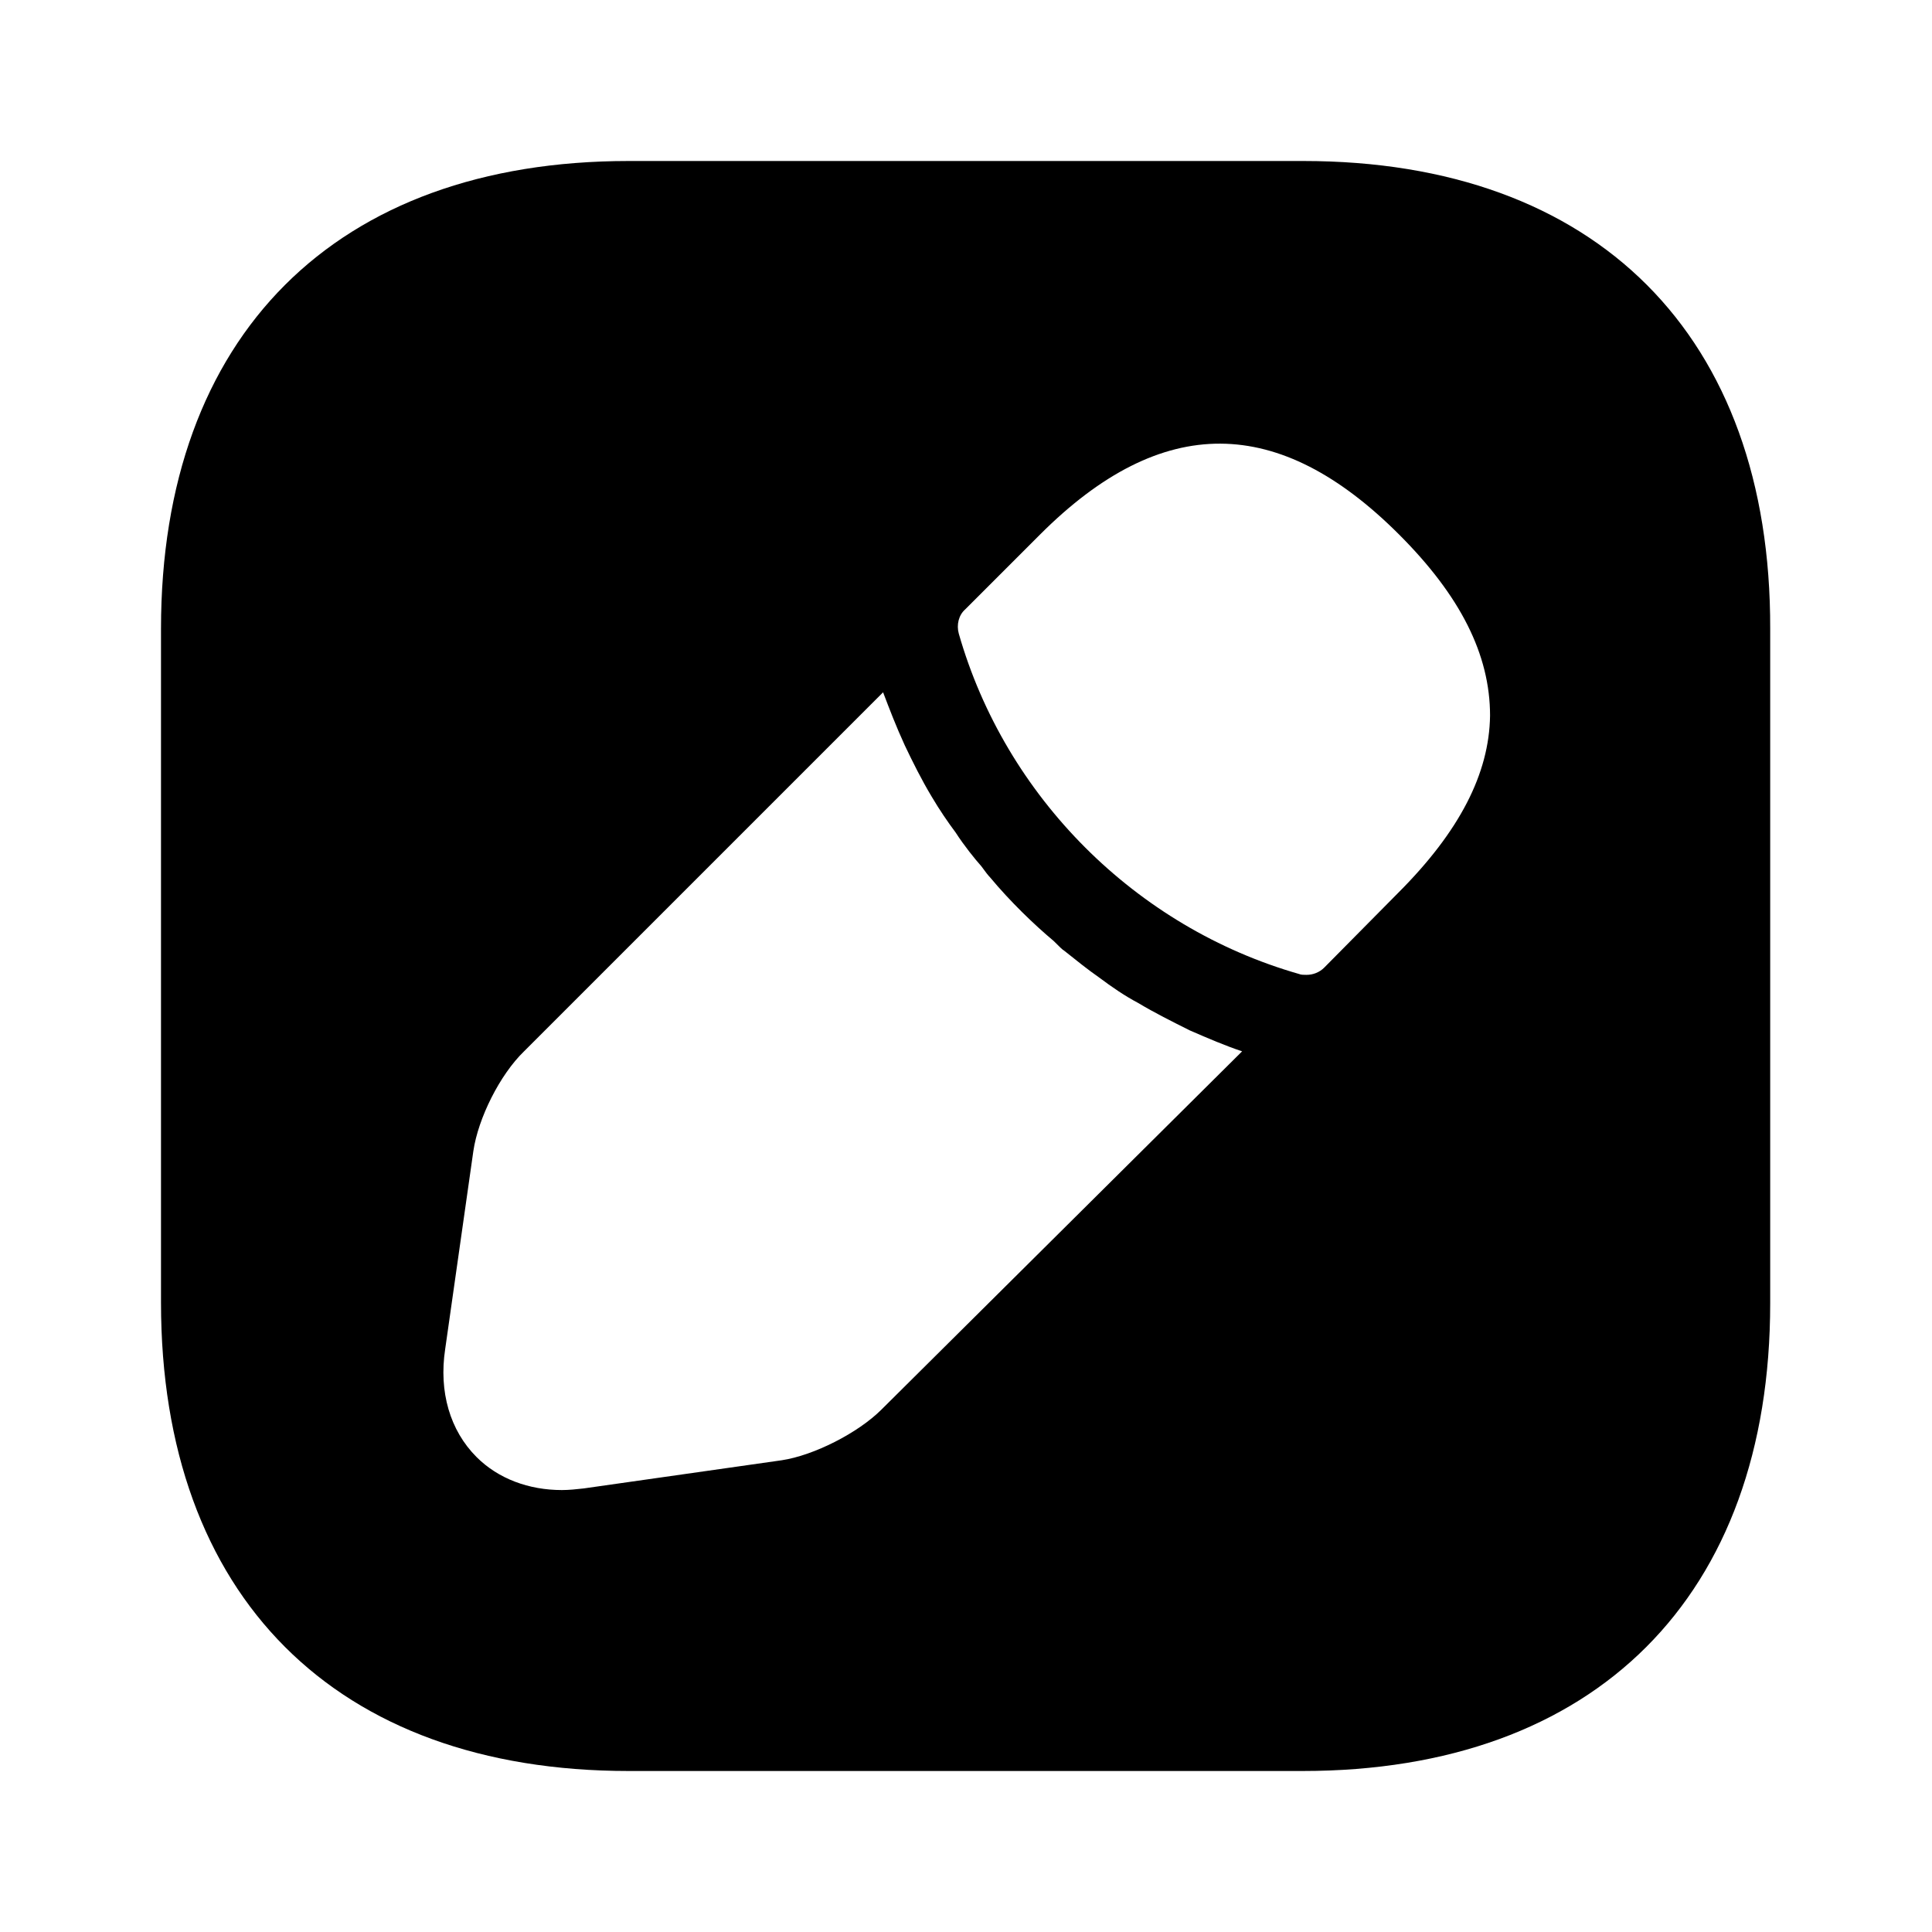
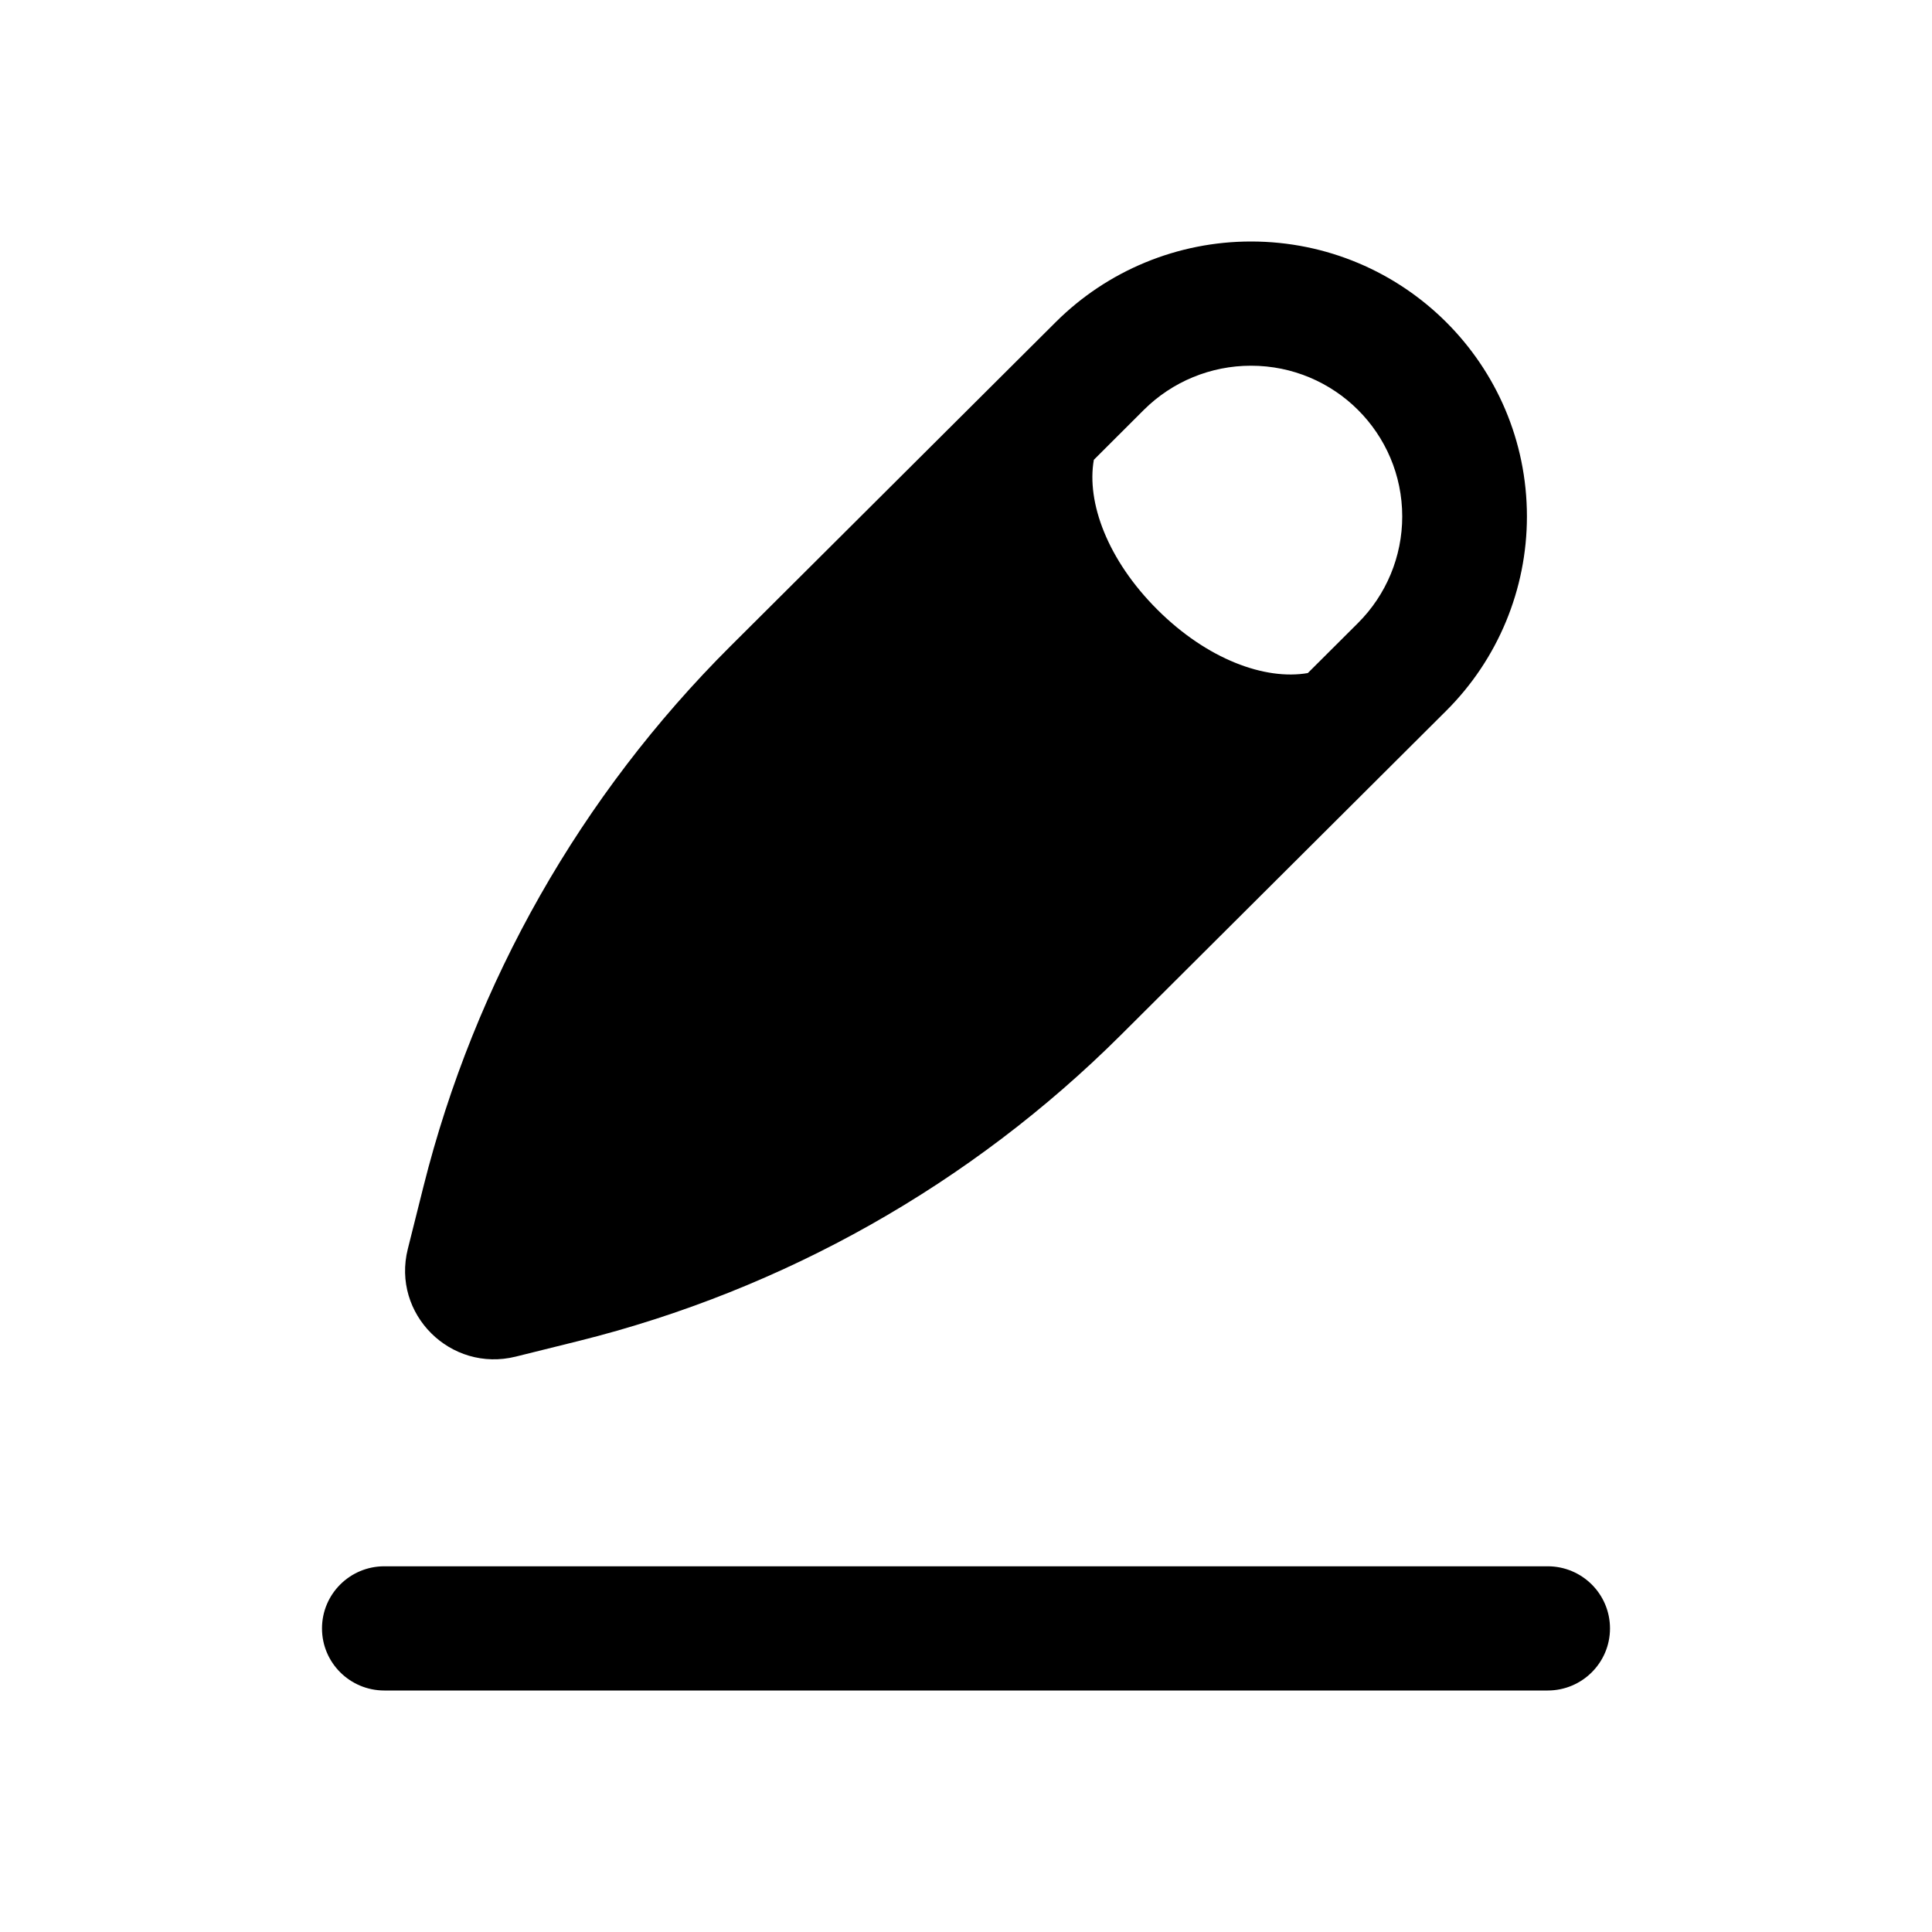
<svg xmlns="http://www.w3.org/2000/svg" width="800px" height="800px" viewBox="0 0 24 24" fill="none">
-   <path d="M16.19 2H7.81C4.17 2 2 4.17 2 7.81V16.18C2 19.83 4.17 22 7.81 22H16.18C19.82 22 21.99 19.83 21.99 16.19V7.81C22 4.17 19.83 2 16.19 2ZM10.95 17.51C10.66 17.8 10.11 18.08 9.71 18.14L7.25 18.49C7.16 18.5 7.07 18.51 6.98 18.51C6.57 18.51 6.19 18.37 5.92 18.1C5.59 17.77 5.45 17.29 5.53 16.76L5.88 14.3C5.94 13.89 6.21 13.35 6.51 13.06L10.97 8.6C11.05 8.81 11.13 9.02 11.24 9.26C11.34 9.47 11.45 9.69 11.57 9.89C11.67 10.06 11.78 10.22 11.87 10.34C11.98 10.51 12.11 10.67 12.19 10.76C12.24 10.83 12.28 10.88 12.3 10.9C12.55 11.2 12.84 11.48 13.09 11.69C13.16 11.76 13.2 11.8 13.22 11.81C13.37 11.93 13.52 12.05 13.65 12.14C13.81 12.26 13.97 12.37 14.14 12.46C14.34 12.58 14.56 12.69 14.78 12.8C15.01 12.9 15.22 12.99 15.43 13.06L10.95 17.51ZM17.37 11.09L16.45 12.02C16.39 12.08 16.31 12.11 16.23 12.11C16.2 12.11 16.16 12.11 16.14 12.1C14.11 11.52 12.49 9.9 11.91 7.87C11.88 7.76 11.91 7.64 11.99 7.57L12.92 6.64C14.44 5.12 15.89 5.15 17.38 6.64C18.14 7.4 18.51 8.13 18.51 8.89C18.5 9.61 18.13 10.33 17.37 11.09Z" fill="currentColor" />
+   <path fill-rule="evenodd" clip-rule="evenodd" d="M15.54 3C14.63 3 13.758 3.36 13.115 4.001L9.072 8.029C7.215 9.88 5.898 12.198 5.261 14.737L5.066 15.515C4.863 16.323 5.597 17.054 6.408 16.852L7.189 16.658C9.737 16.023 12.063 14.71 13.921 12.86L17.964 8.831C18.607 8.191 18.968 7.322 18.968 6.416C18.968 4.529 17.433 3 15.54 3ZM14.378 7.574C14.996 8.19 15.714 8.453 16.246 8.361L16.869 7.74C17.221 7.389 17.419 6.913 17.419 6.416C17.419 5.381 16.578 4.543 15.54 4.543C15.041 4.543 14.563 4.74 14.21 5.091L13.588 5.712C13.495 6.242 13.759 6.957 14.378 7.574Z" fill="currentColor" />
+   <path fill-rule="evenodd" clip-rule="evenodd" d="M4 20.229C4 19.802 4.347 19.457 4.774 19.457H19.226C19.653 19.457 20 19.802 20 20.229C20 20.655 19.653 21 19.226 21H4.774C4.347 21 4 20.655 4 20.229Z" fill="currentColor" />
</svg>
